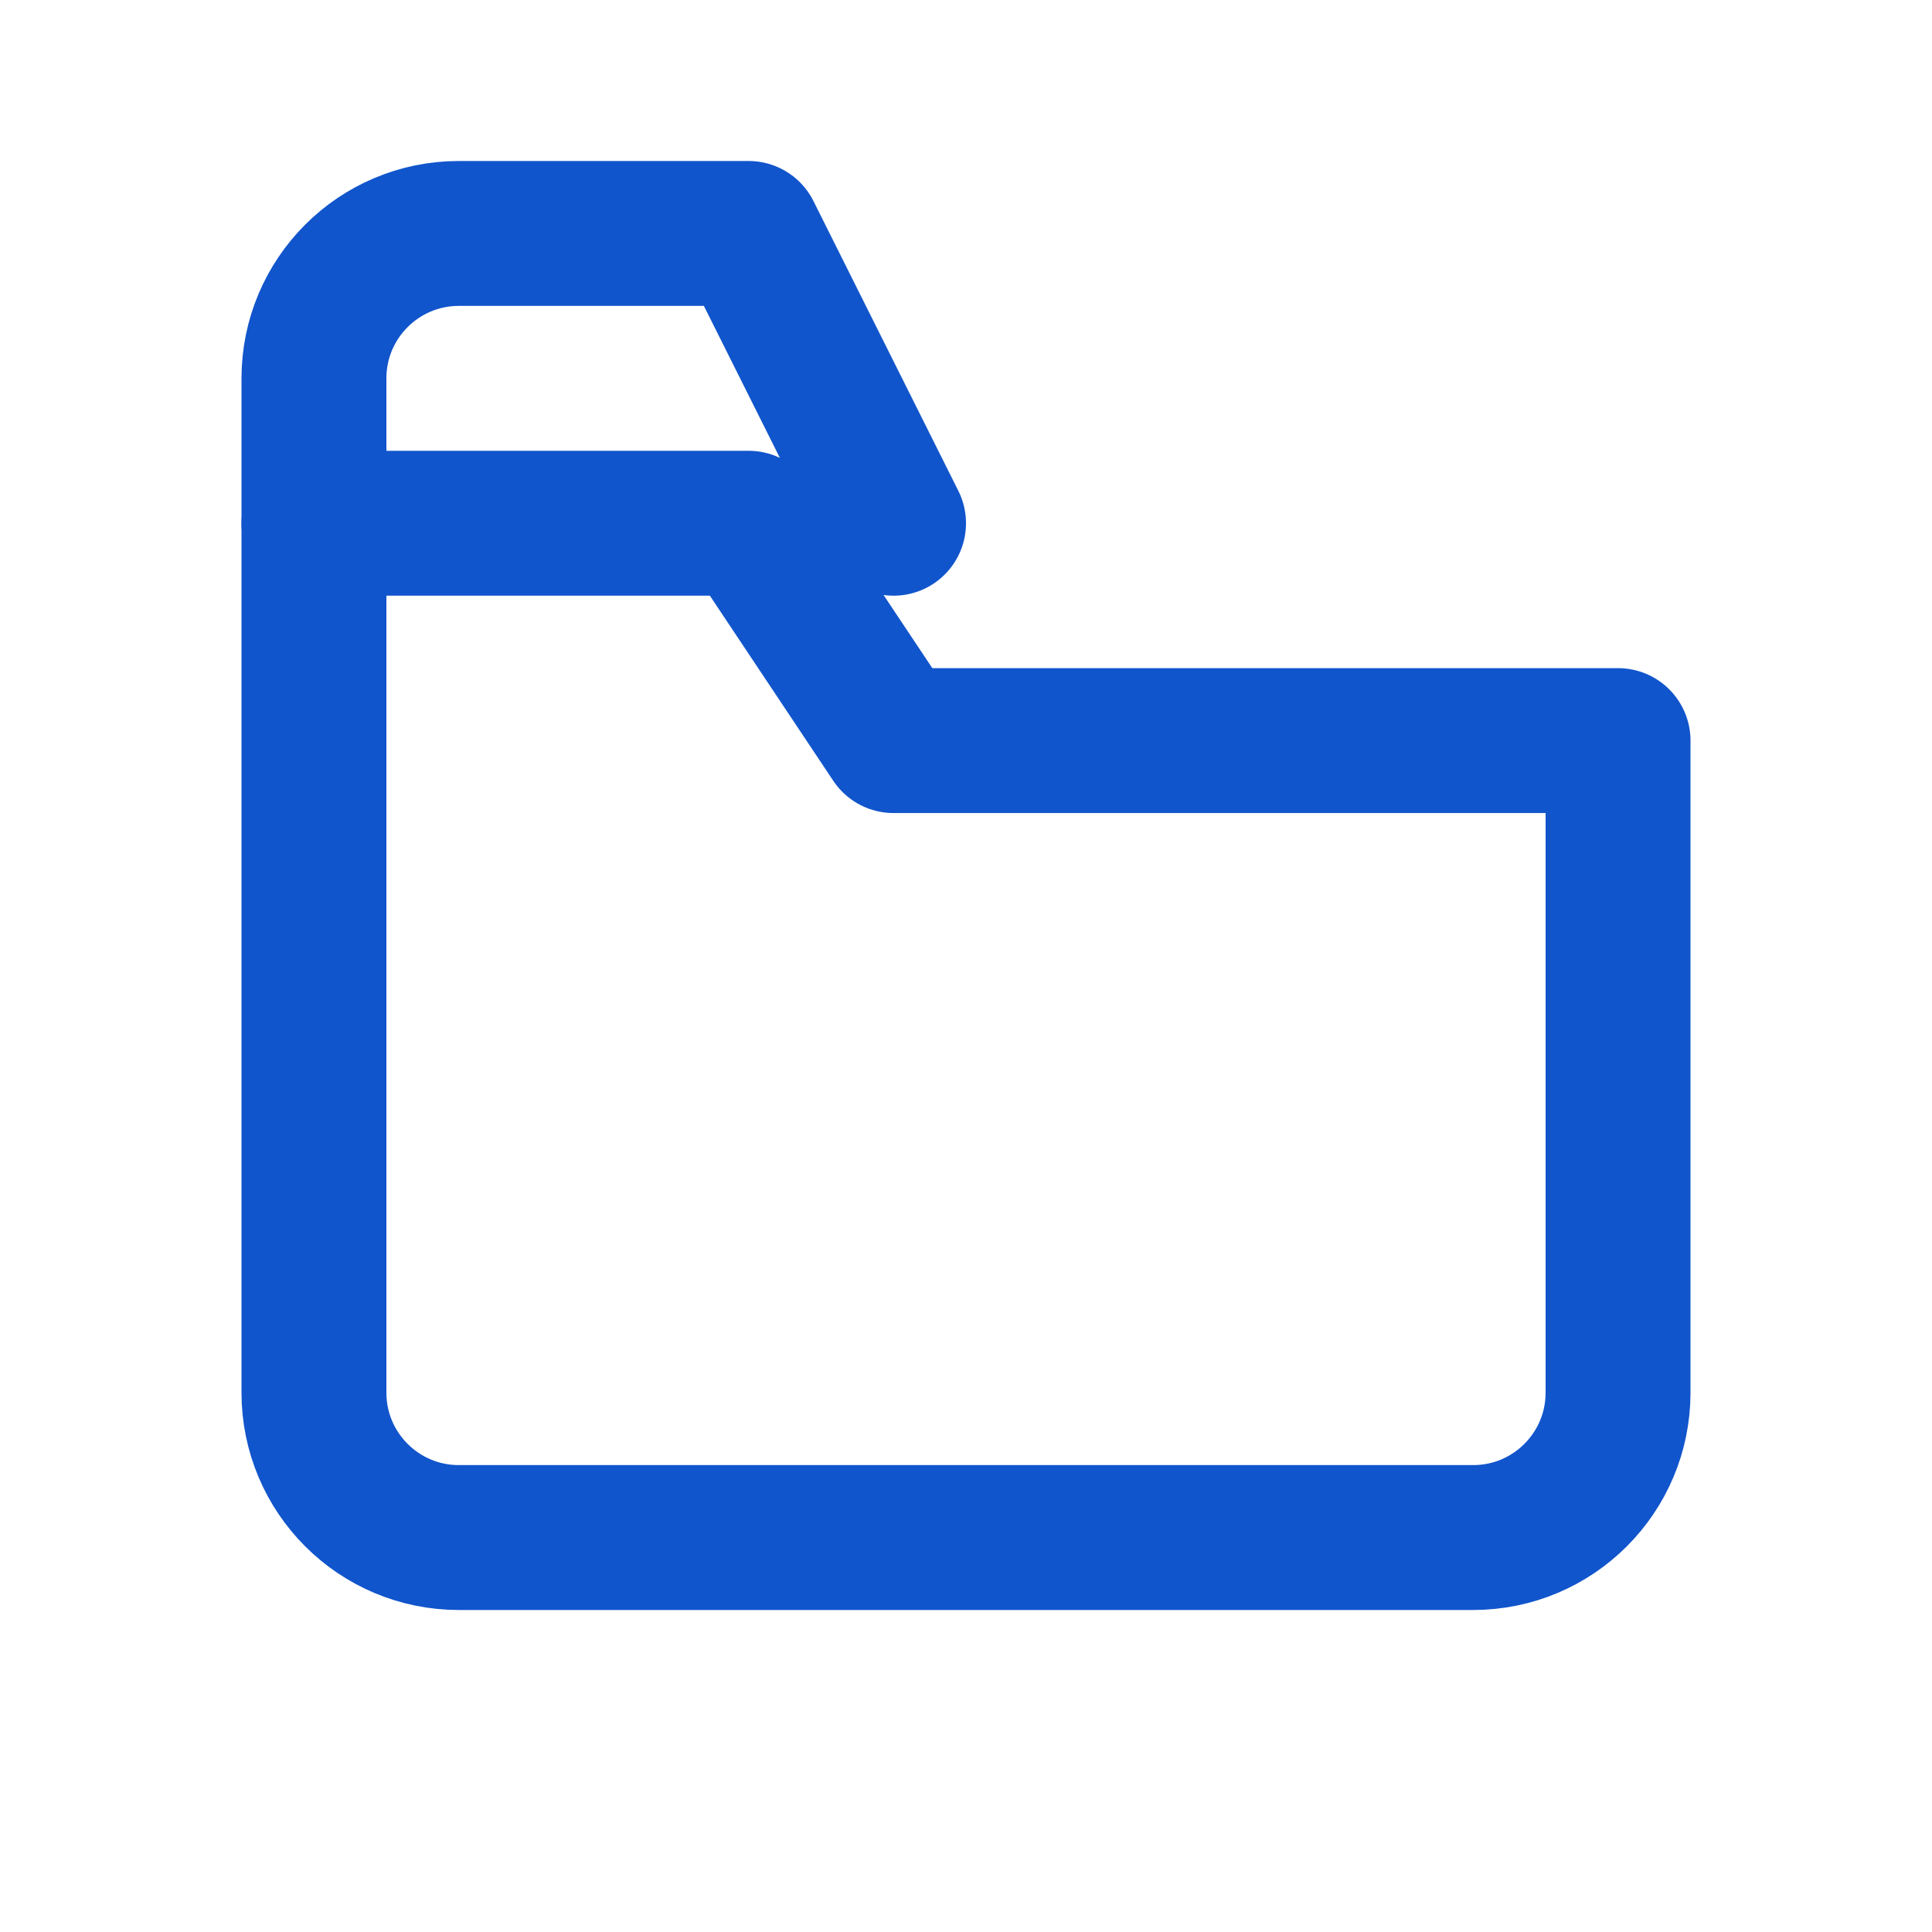
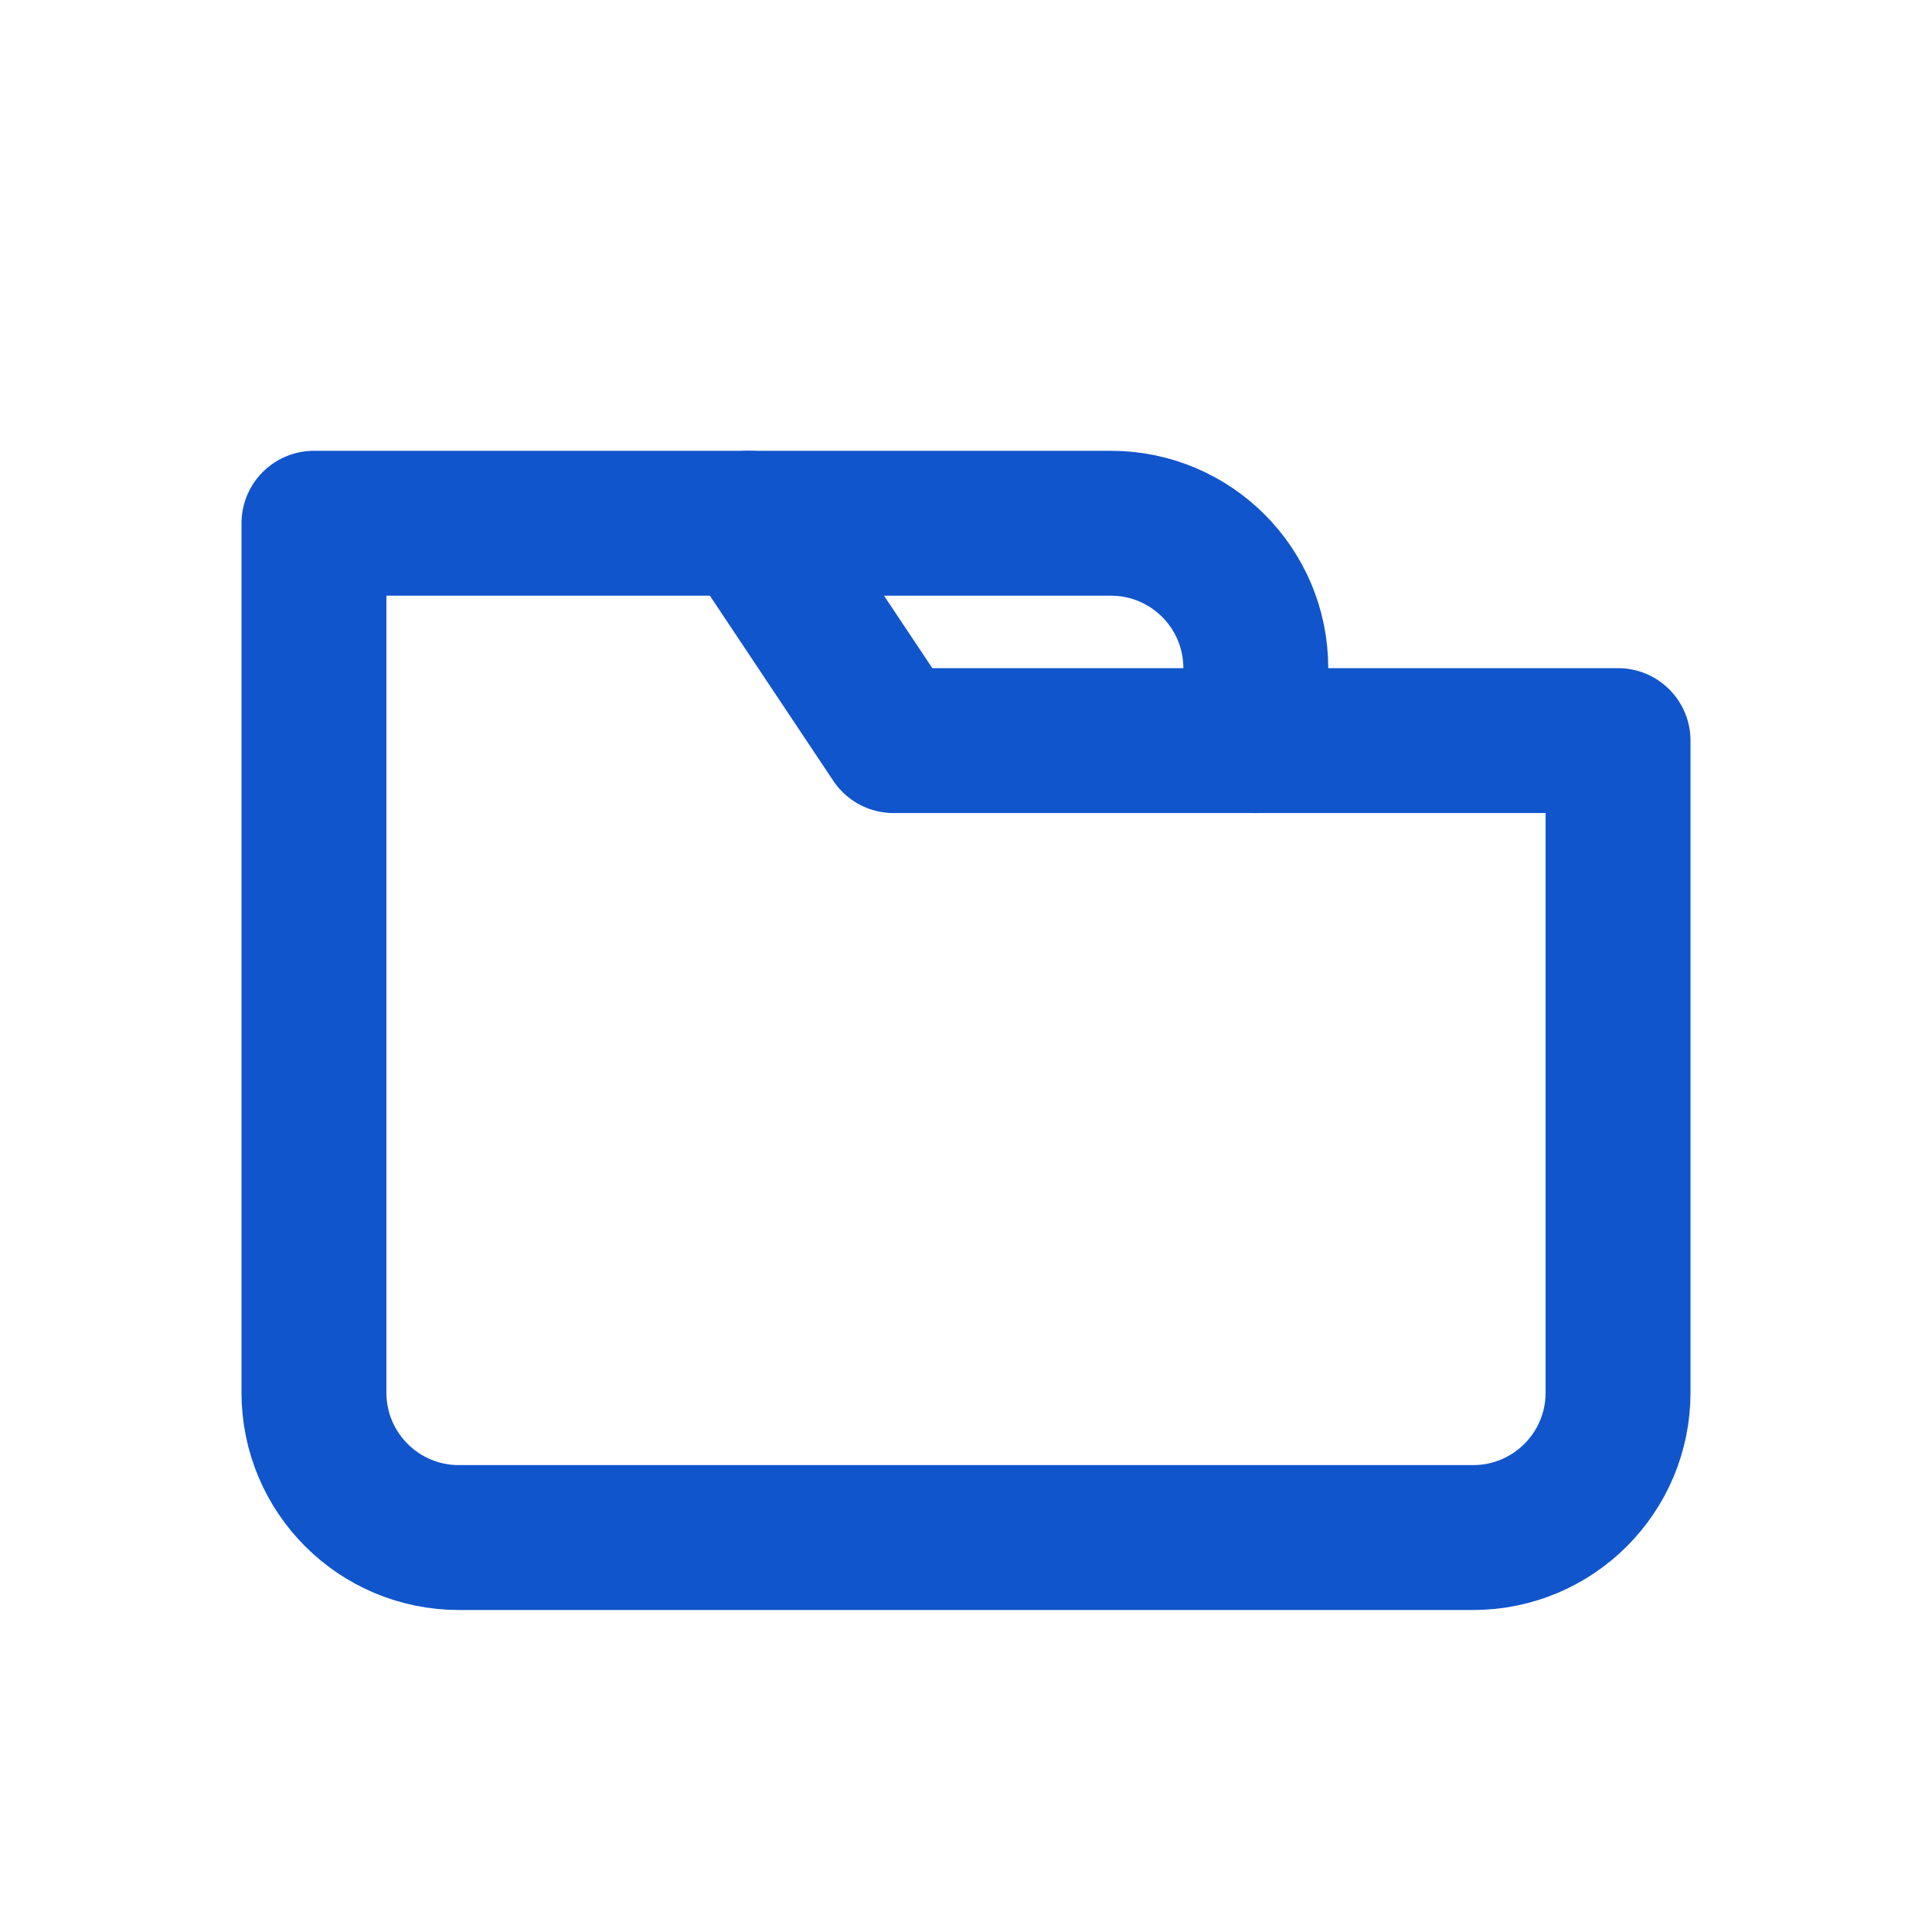
<svg xmlns="http://www.w3.org/2000/svg" width="24" height="24" viewBox="0 0 24 24" fill="none" stroke="#1155cc" stroke-width="2" stroke-linecap="round" stroke-linejoin="round" role="img" aria-label="Output structure">
  <g transform="translate(1.2 0.2) scale(0.9)">
    <path d="M3 7h6l2 3h10v9a2 2 0 0 1-2 2H5a2 2 0 0 1-2-2V7Z" />
-     <path d="M3 7V5a2 2 0 0 1 2-2h4l2 4" />
+     <path d="M9 7h5a2 2 0 0 1 2 2v1" />
  </g>
</svg>
